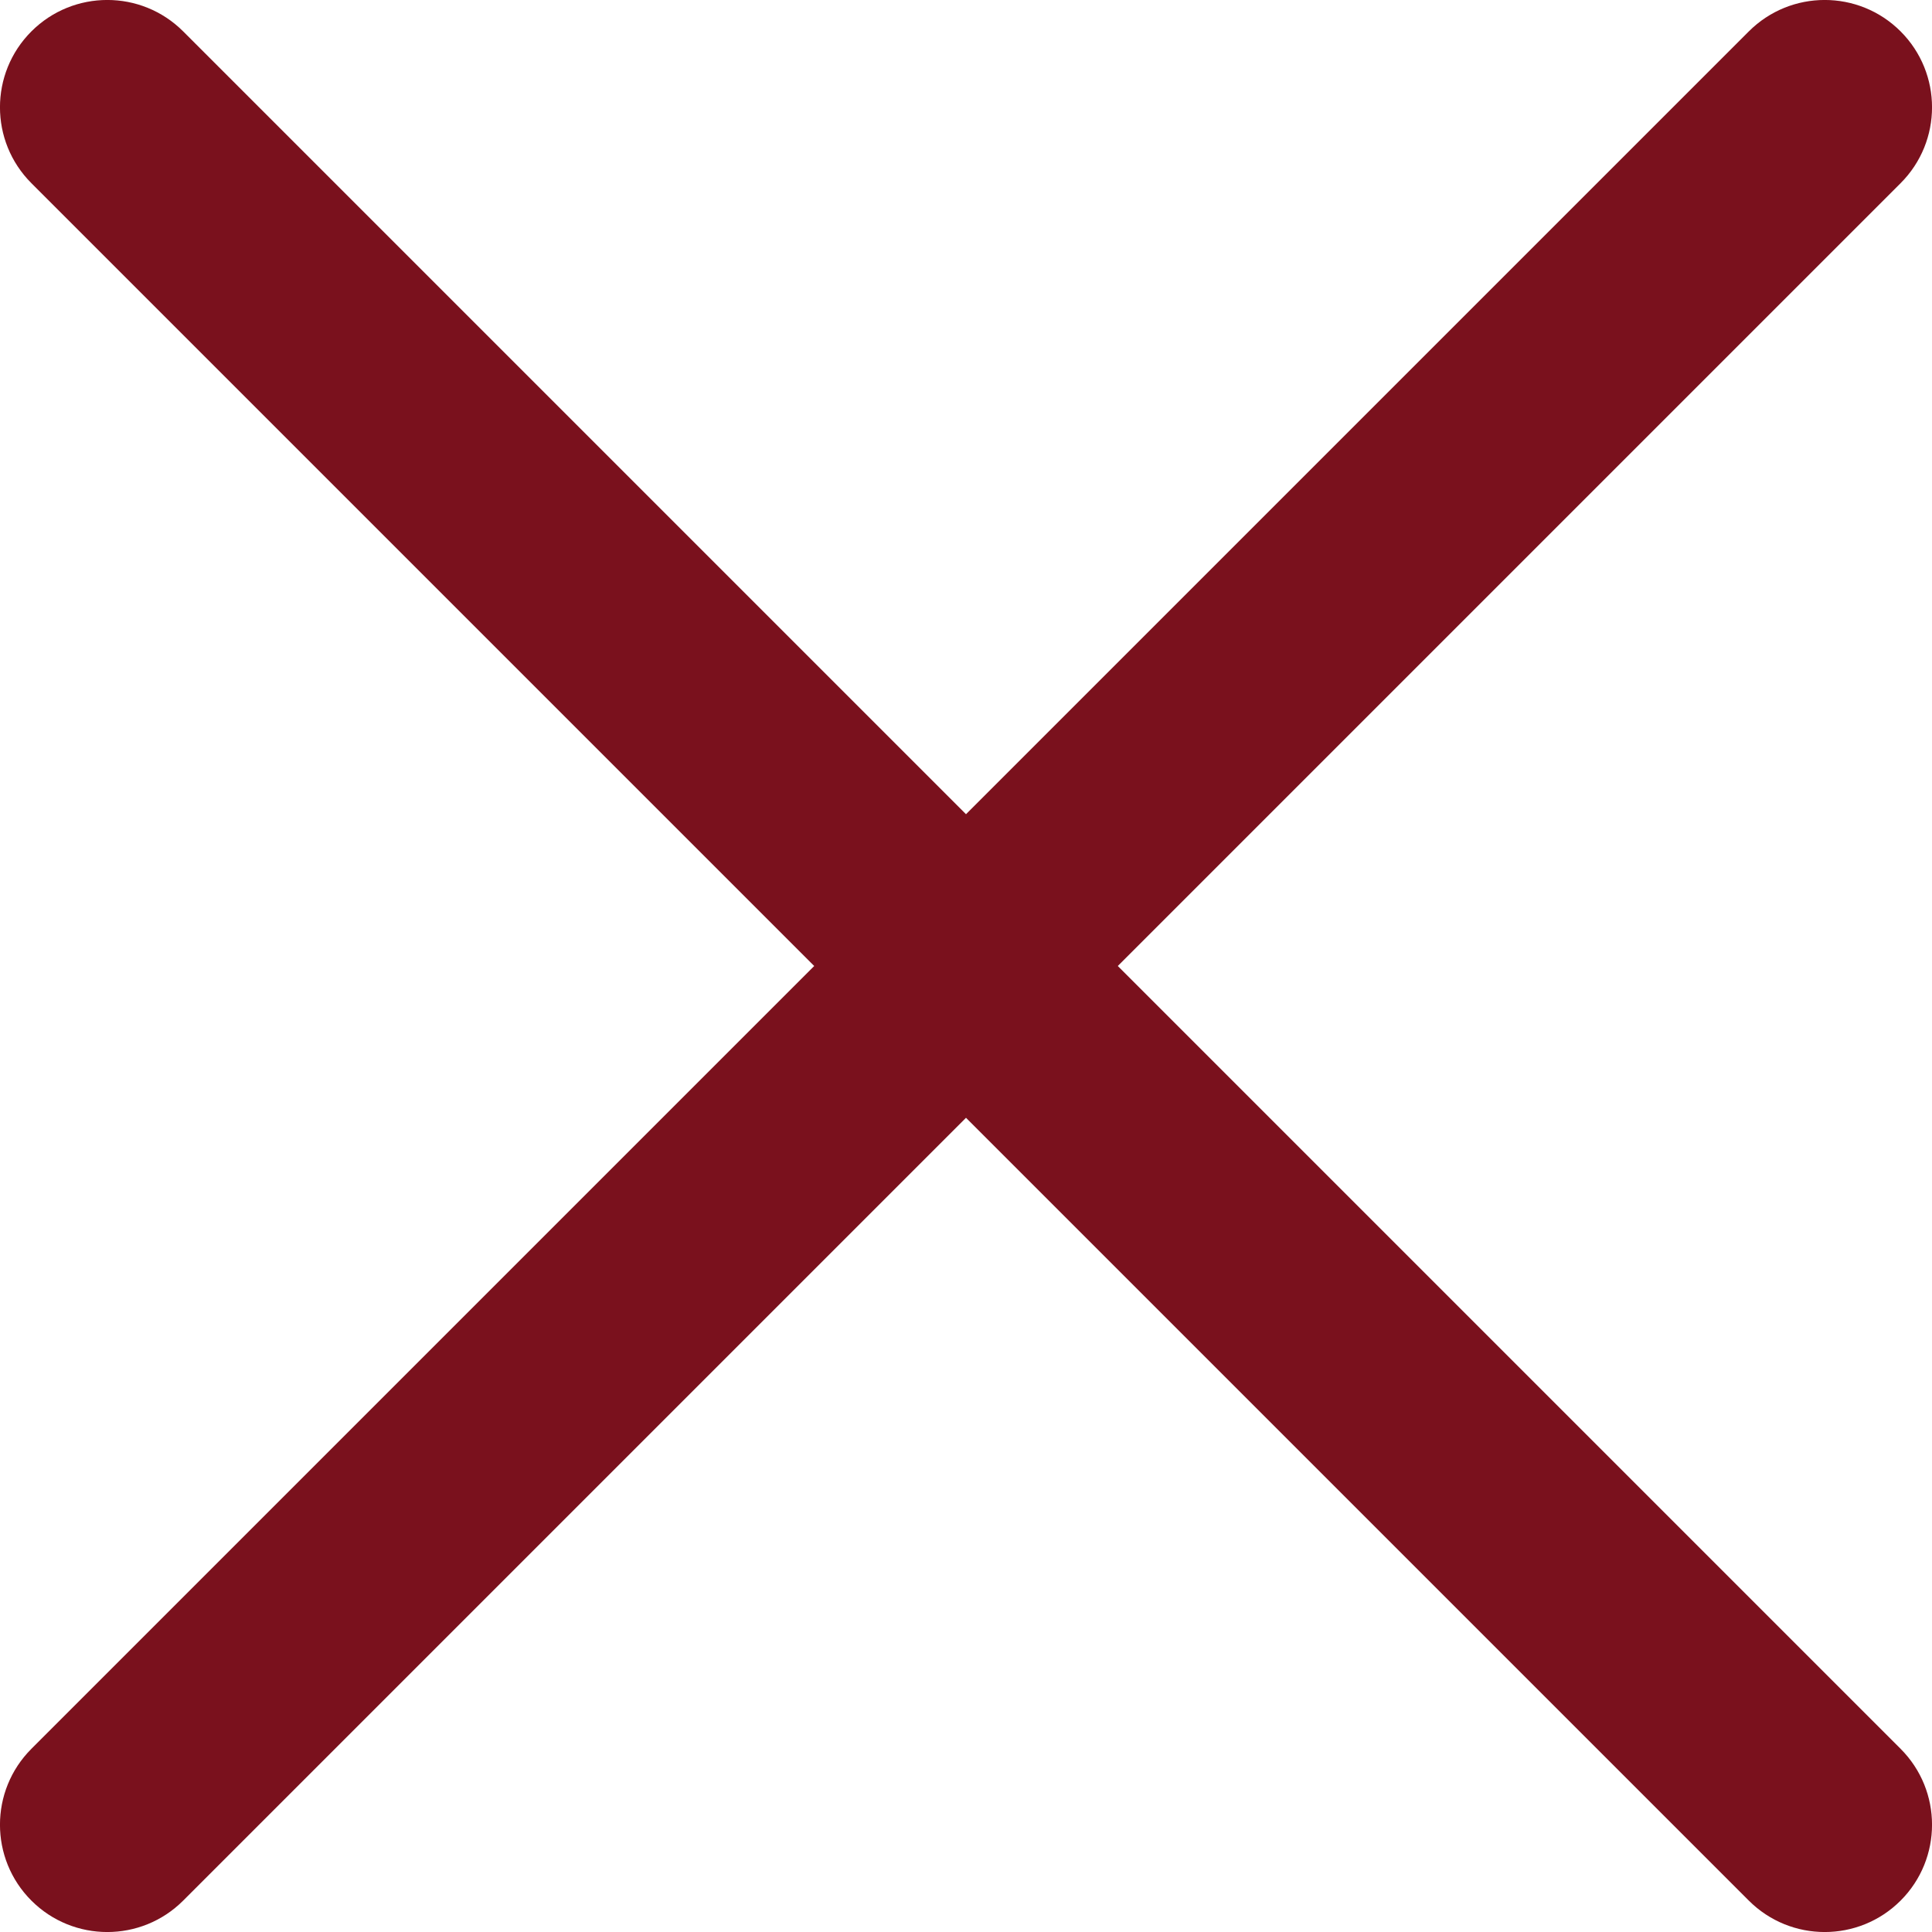
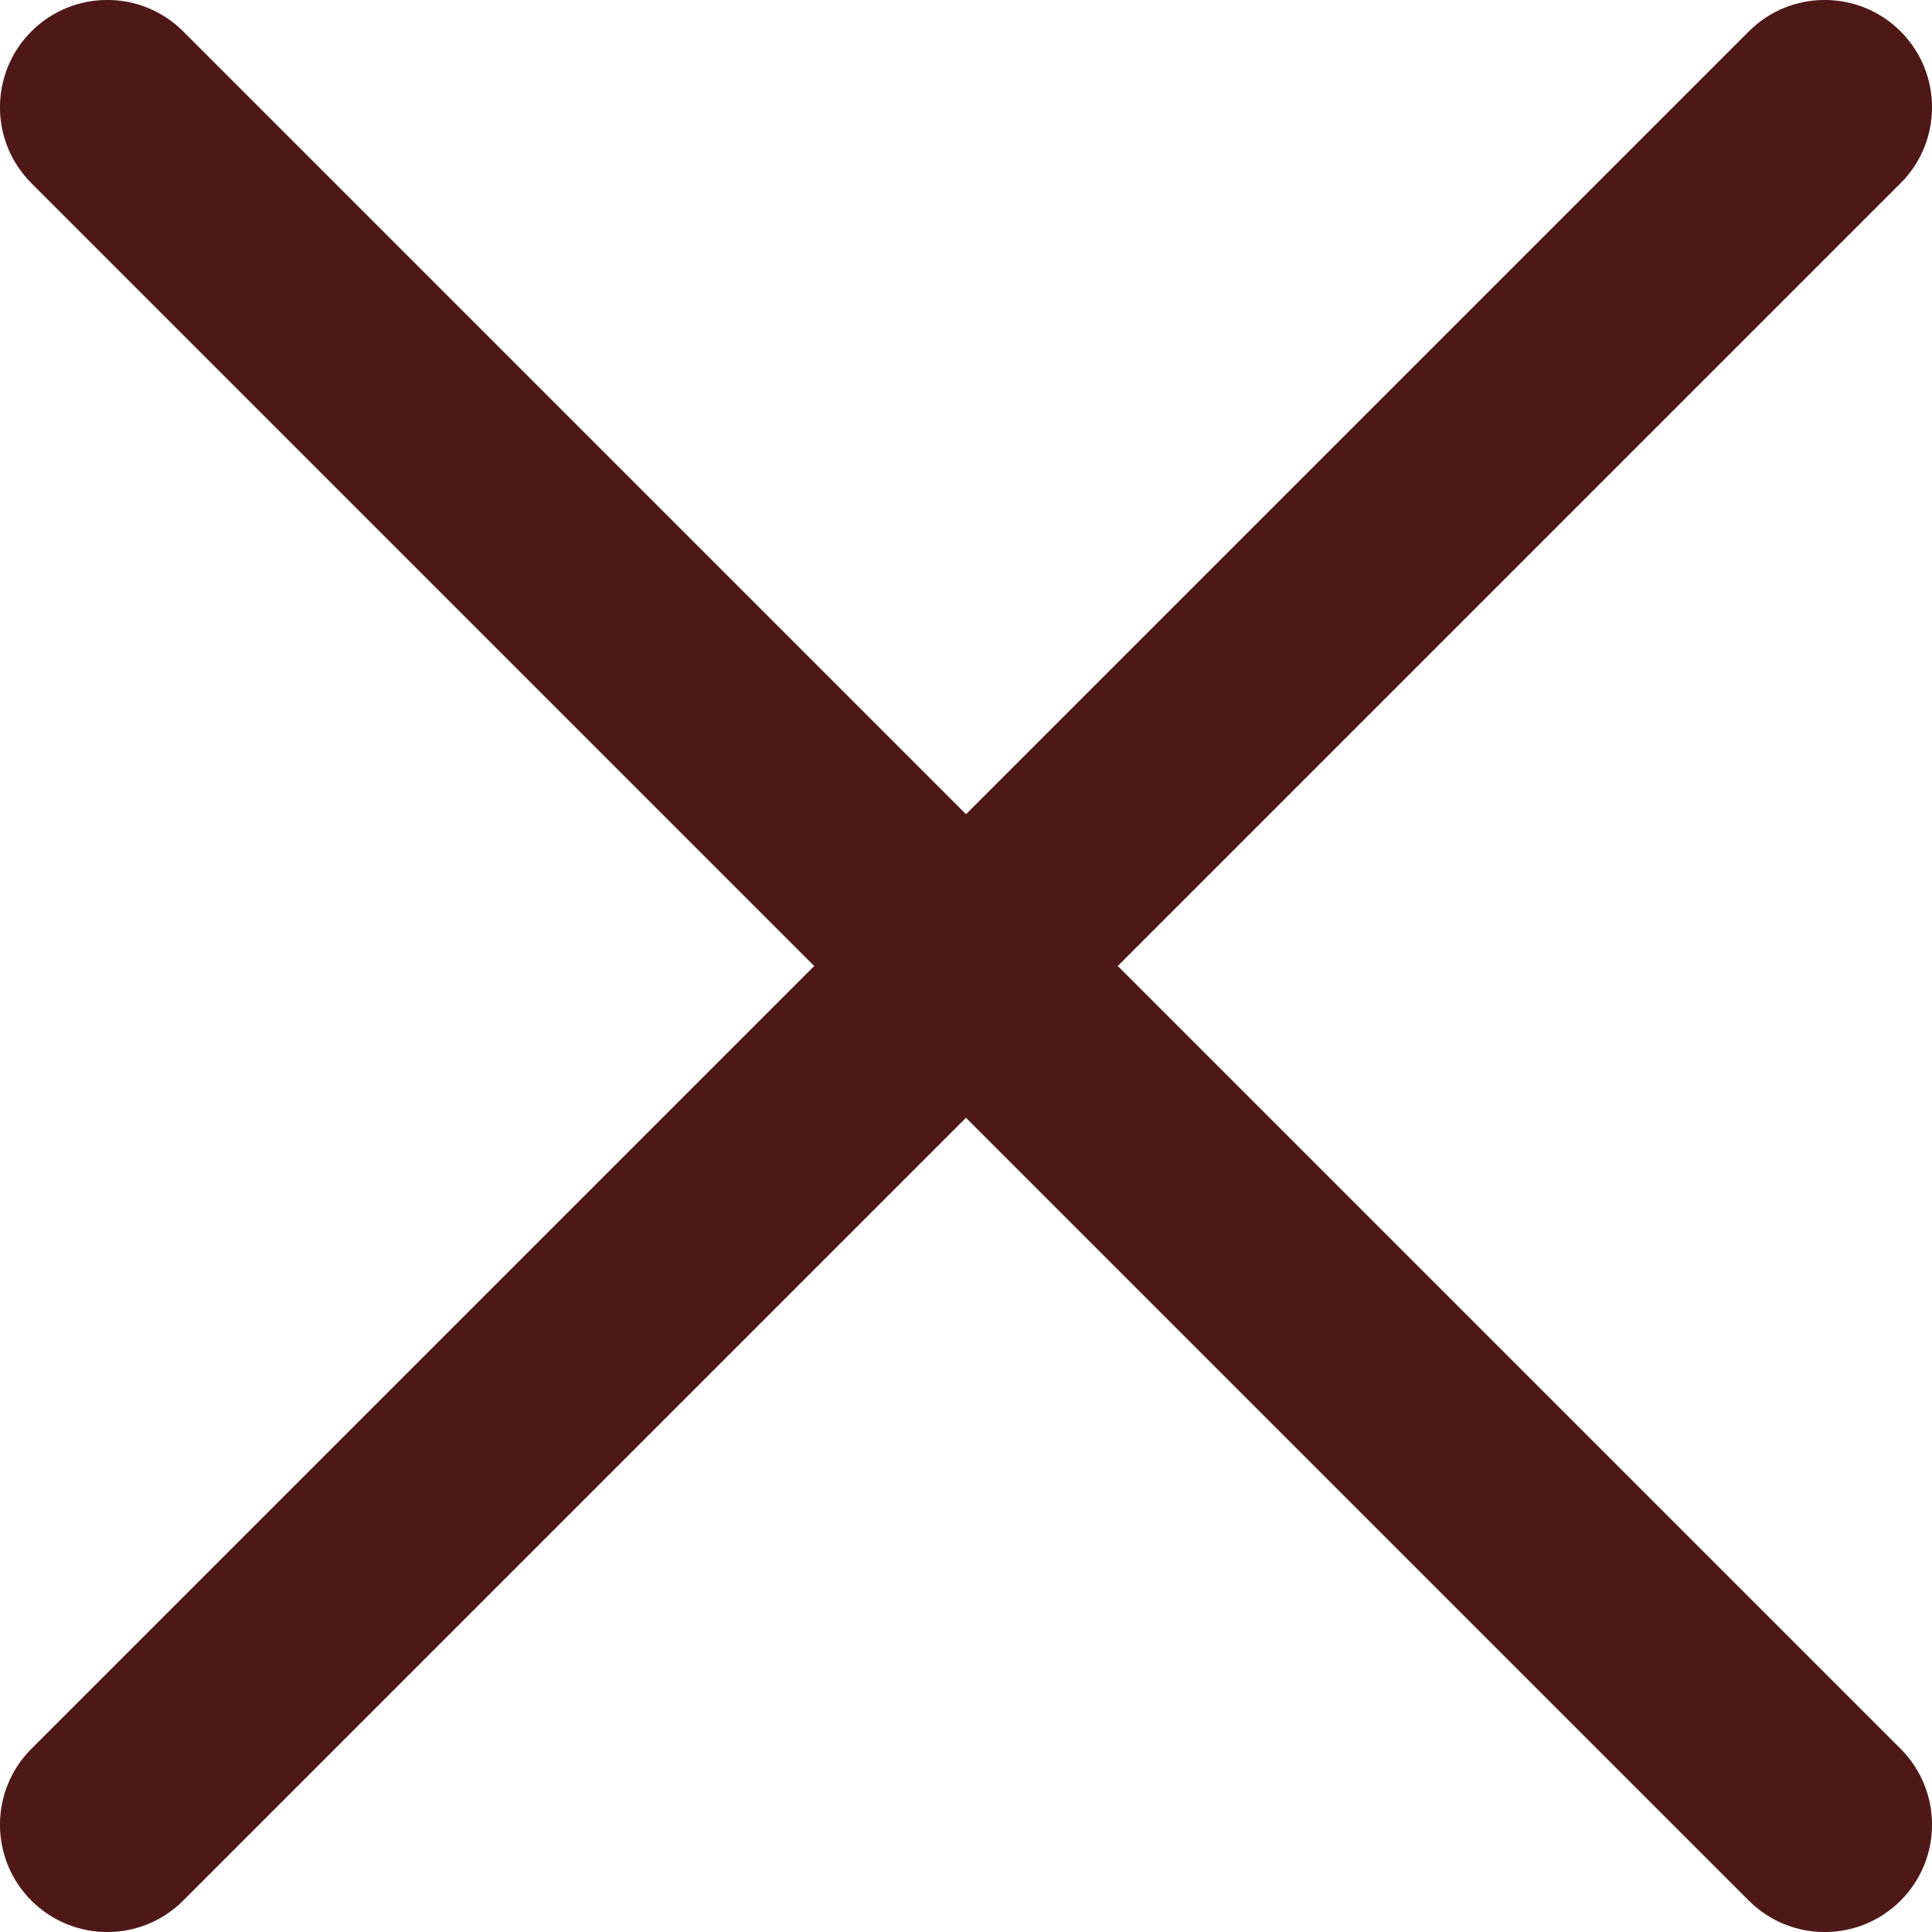
<svg xmlns="http://www.w3.org/2000/svg" width="16" height="16" viewBox="0 0 16 16" fill="none">
-   <path d="M15.74 0.26C15.393 -0.087 14.83 -0.087 14.483 0.26L8 6.743L1.517 0.26C1.17 -0.087 0.607 -0.087 0.26 0.26C-0.087 0.607 -0.087 1.17 0.26 1.517L6.743 8L0.26 14.483C-0.087 14.83 -0.087 15.393 0.26 15.74C0.607 16.087 1.17 16.087 1.517 15.74L8 9.257L14.483 15.74C14.83 16.087 15.393 16.087 15.74 15.74C16.087 15.393 16.087 14.83 15.74 14.483L9.257 8L15.74 1.517C16.087 1.17 16.087 0.607 15.74 0.26Z" fill="#7A111D" />
+   <path d="M15.74 0.26C15.393 -0.087 14.83 -0.087 14.483 0.26L8 6.743L1.517 0.26C1.17 -0.087 0.607 -0.087 0.26 0.26C-0.087 0.607 -0.087 1.17 0.26 1.517L6.743 8L0.26 14.483C-0.087 14.83 -0.087 15.393 0.26 15.74C0.607 16.087 1.17 16.087 1.517 15.74L8 9.257L14.483 15.74C14.83 16.087 15.393 16.087 15.74 15.74C16.087 15.393 16.087 14.83 15.74 14.483L9.257 8L15.74 1.517C16.087 1.17 16.087 0.607 15.74 0.26Z" fill="#4E1819" />
</svg>
